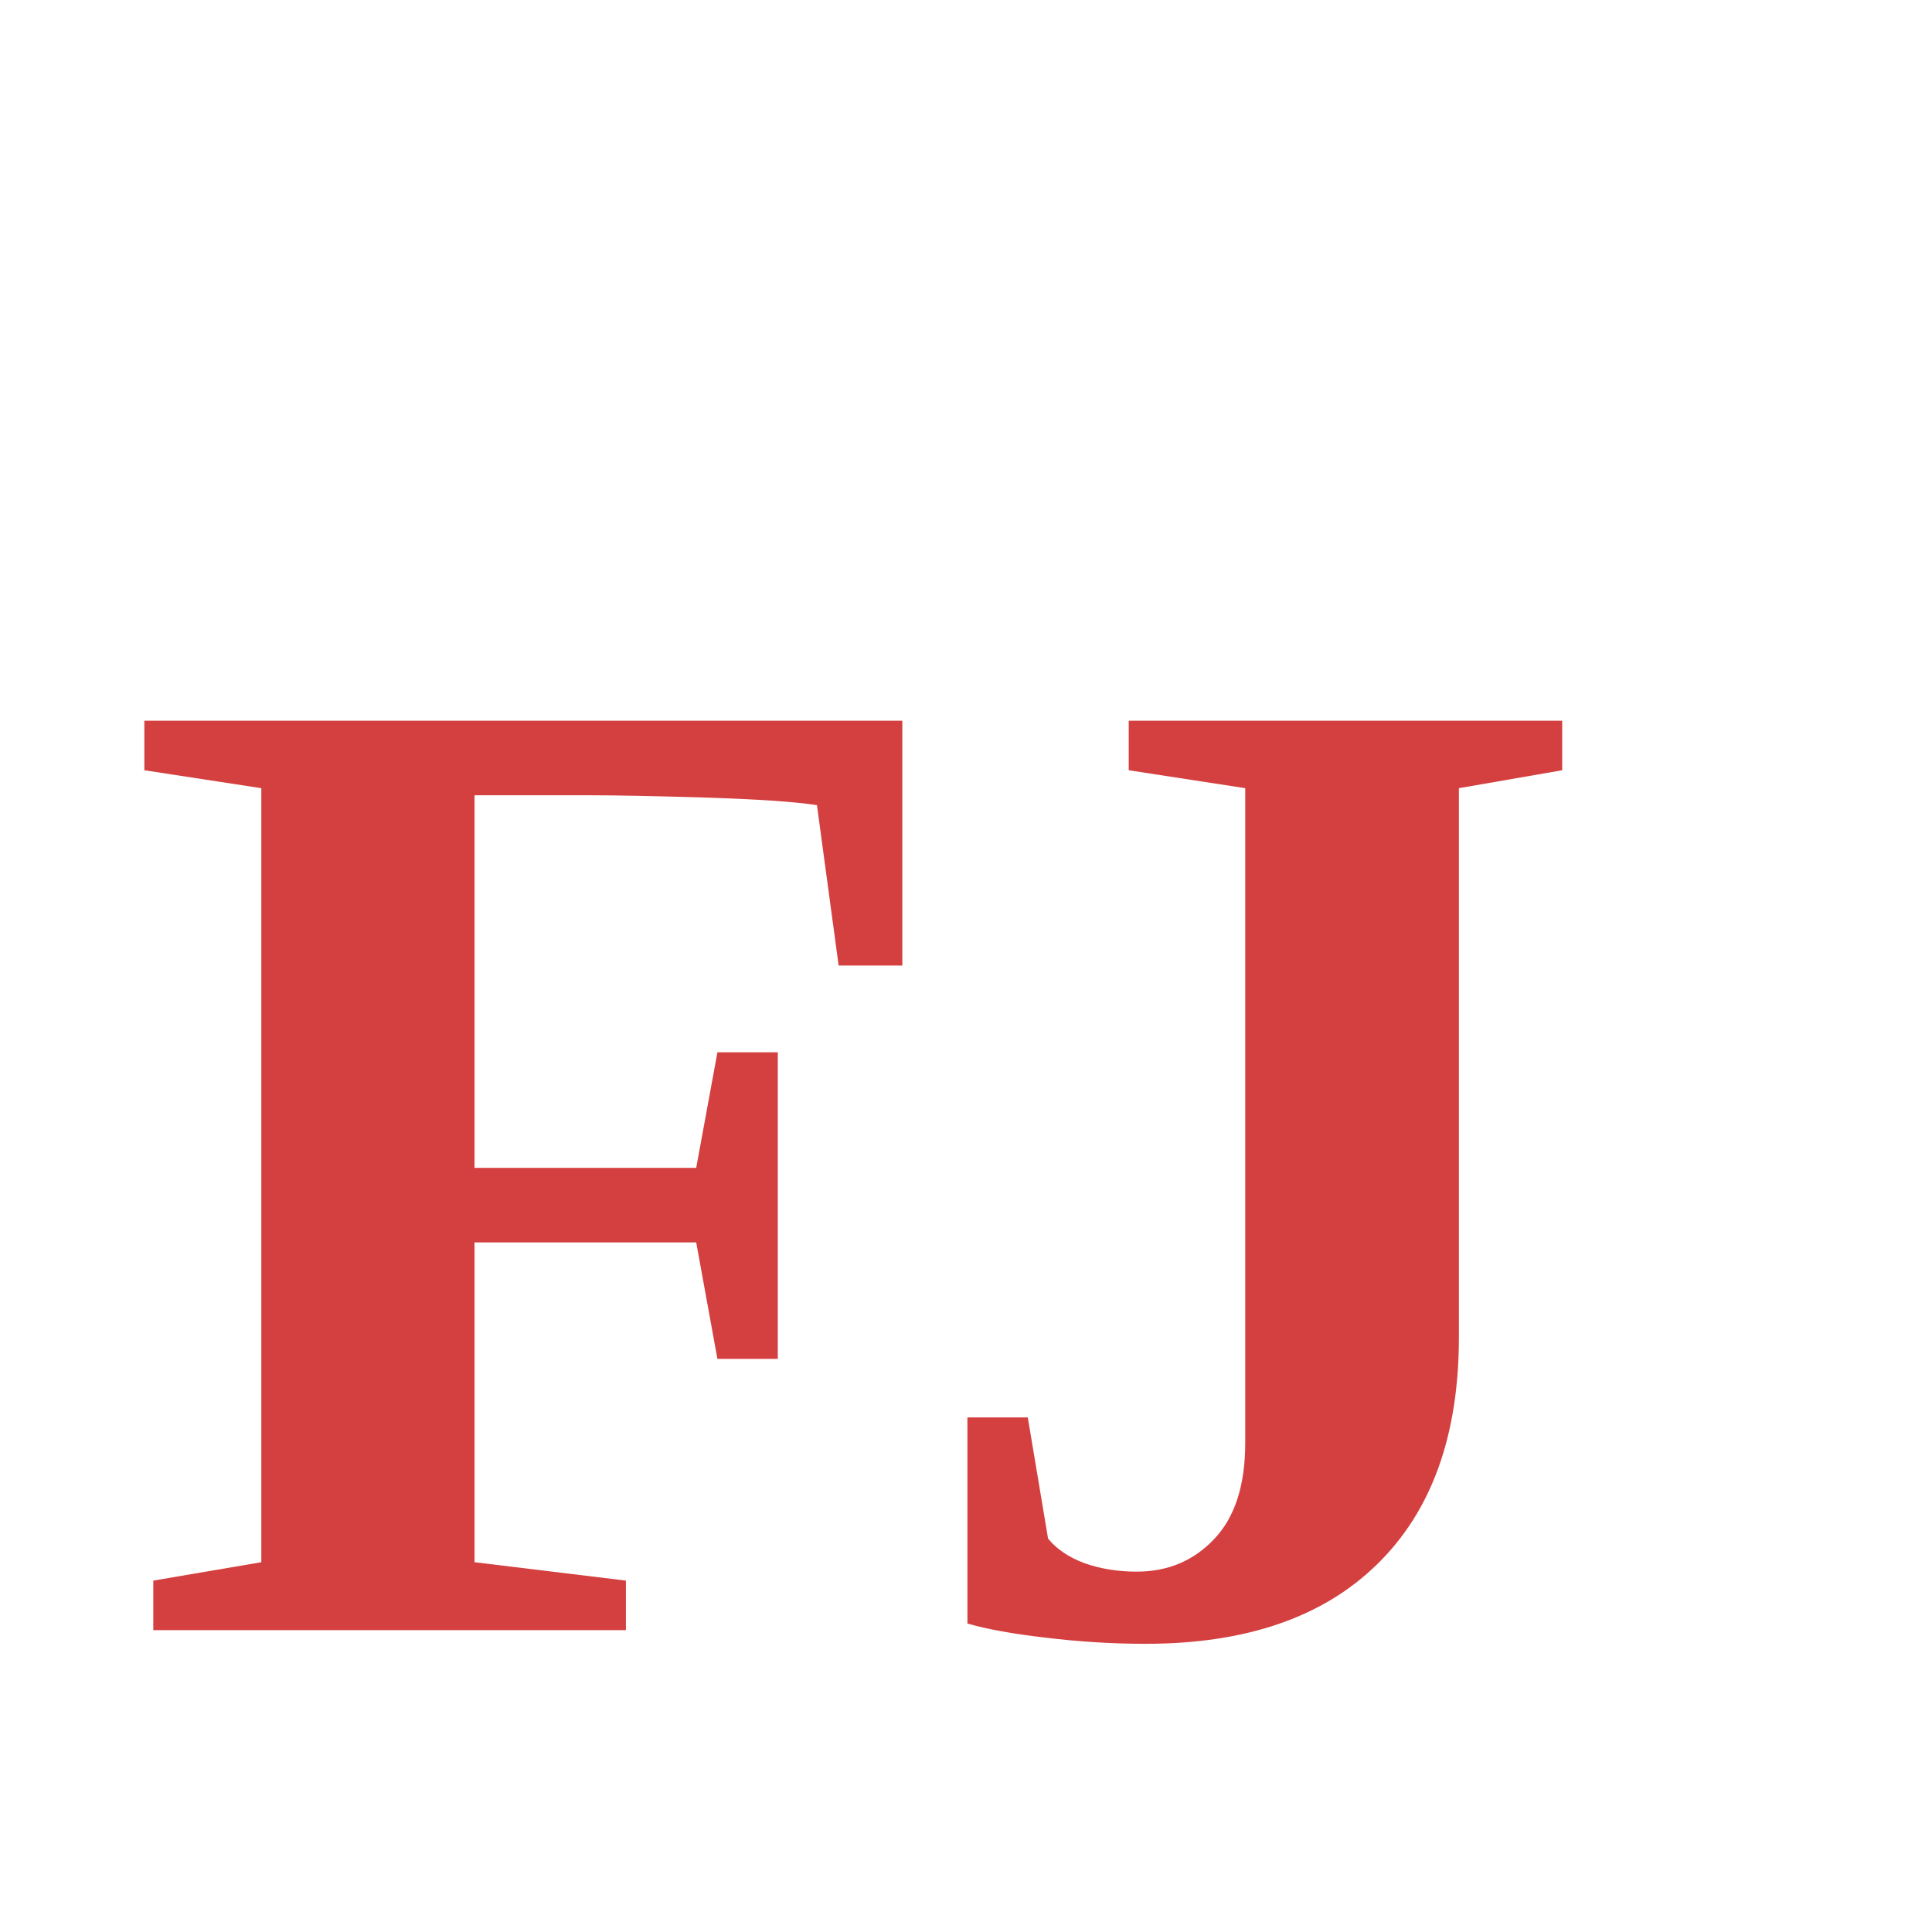
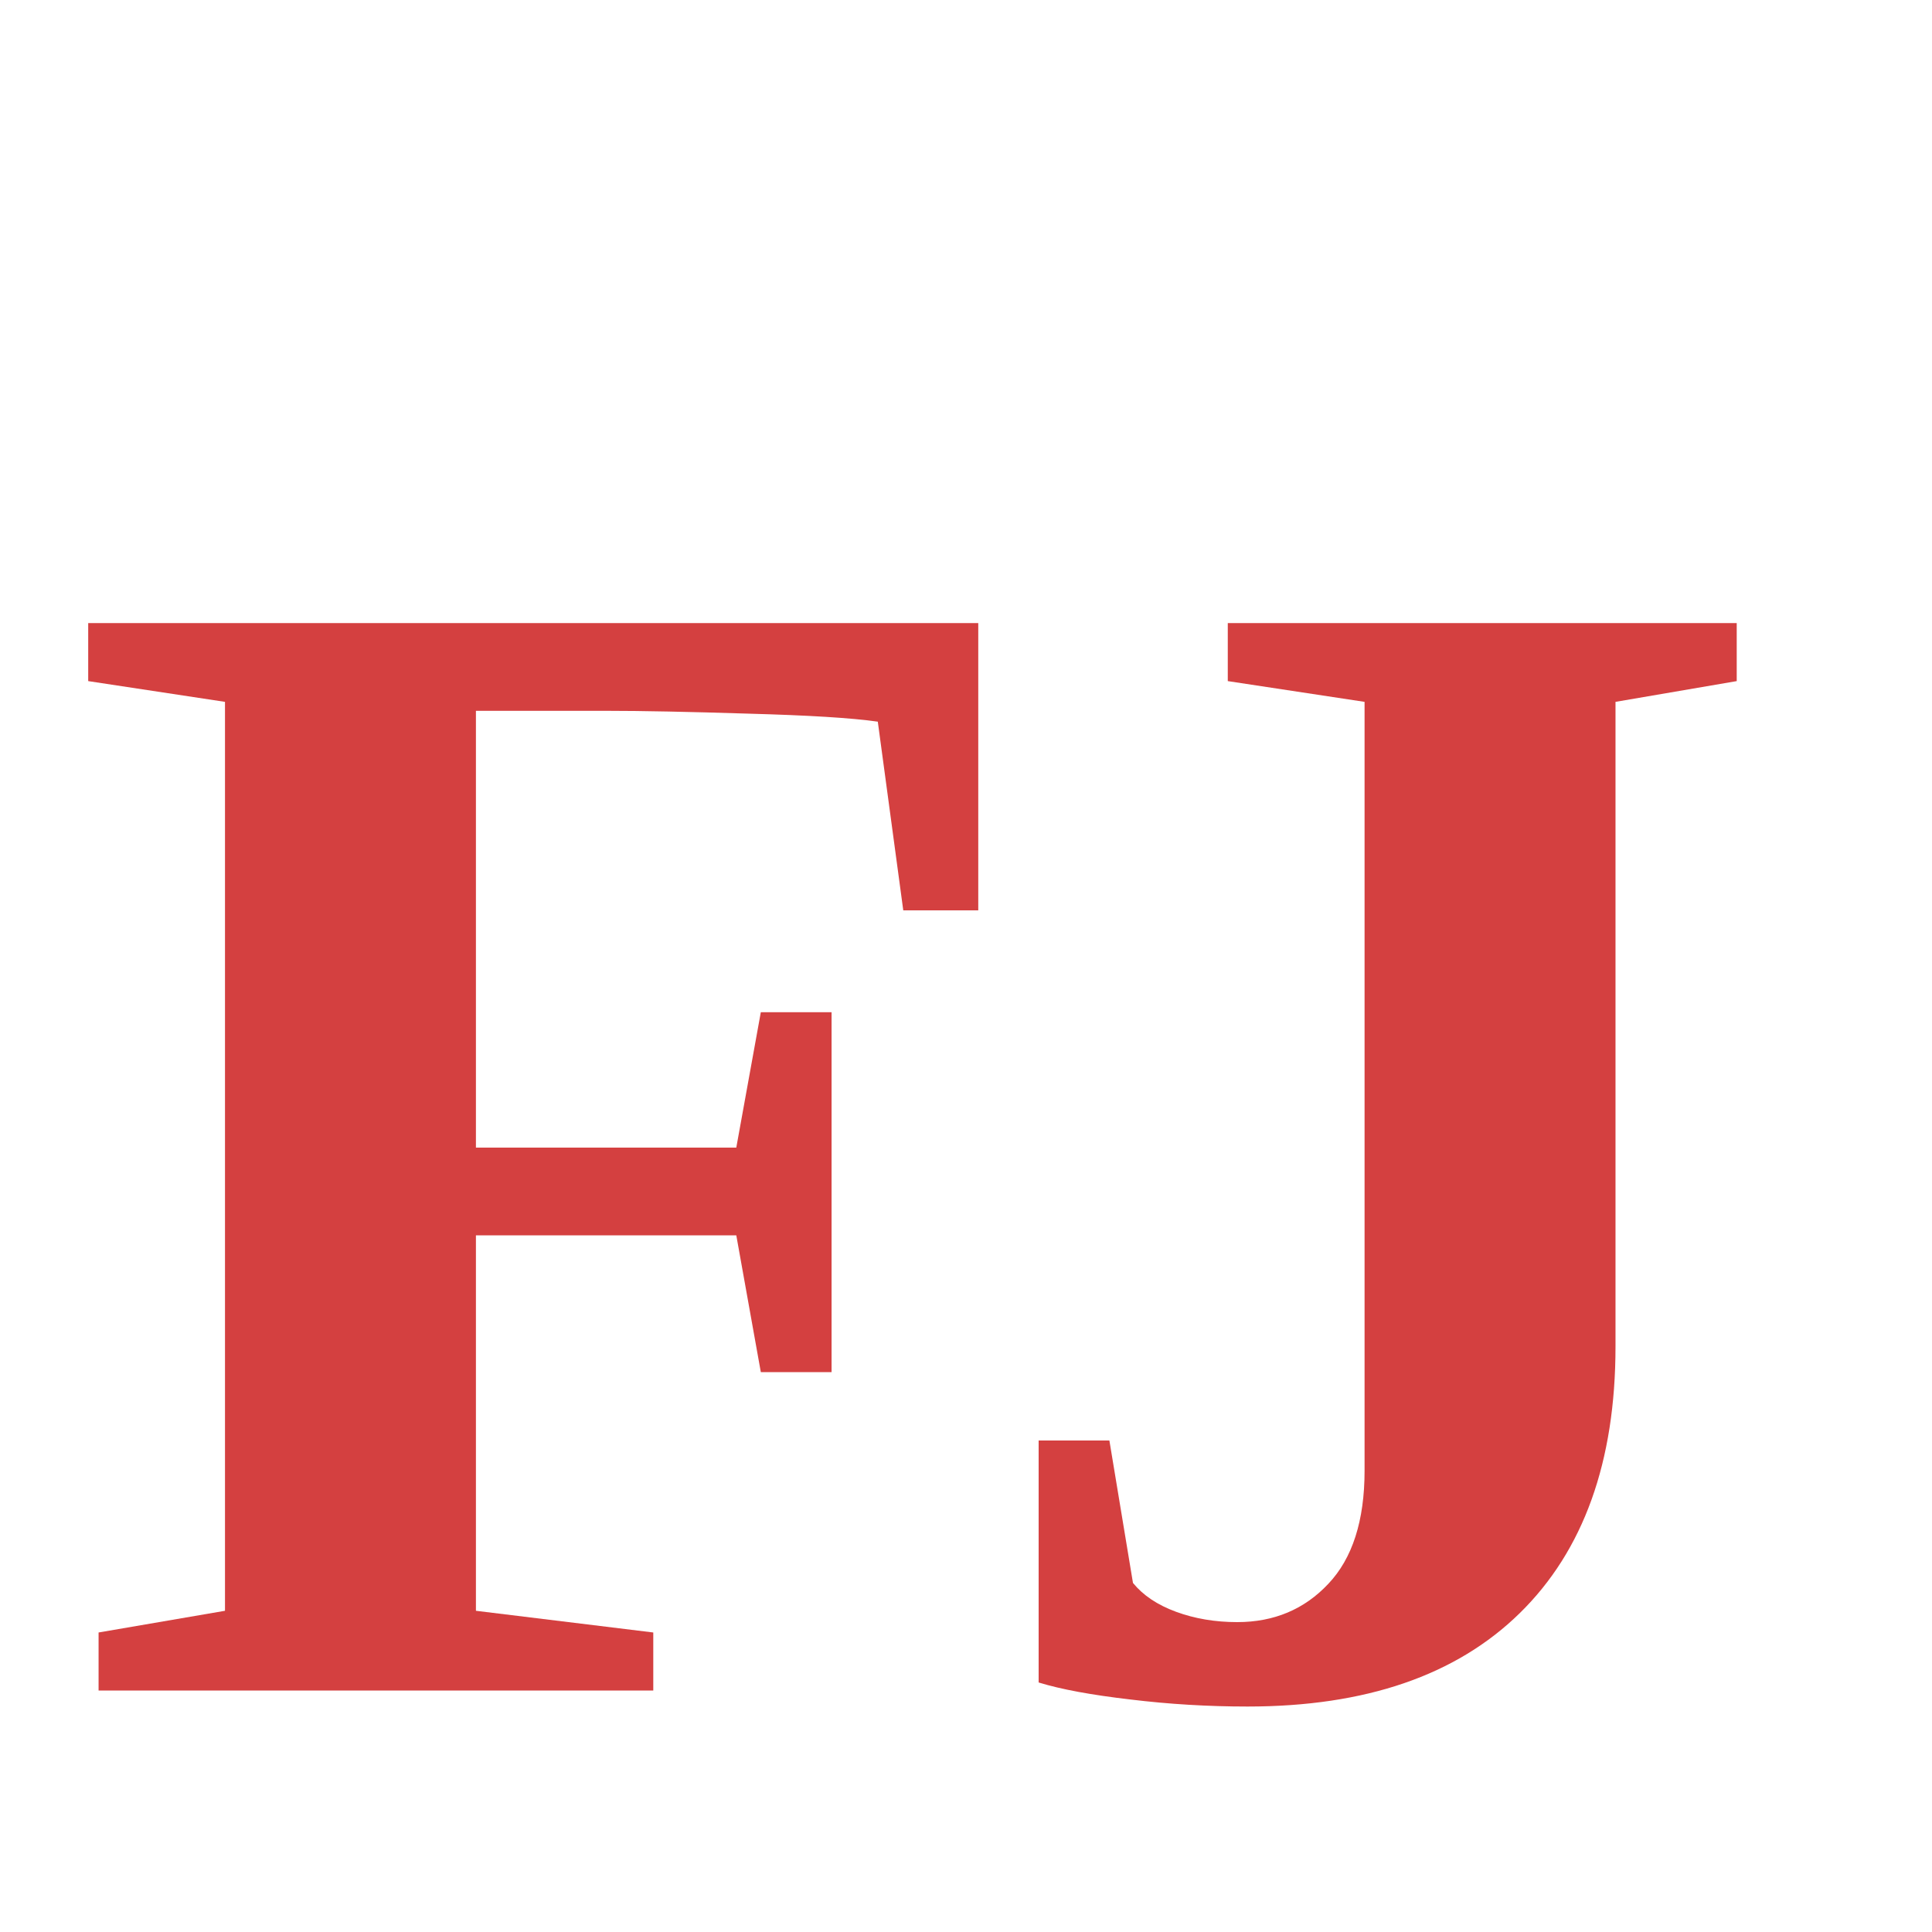
<svg xmlns="http://www.w3.org/2000/svg" viewBox="0 0 64 64">
-   <text x="4" y="54" font-family="'Playfair Display', Georgia, 'Times New Roman', serif" font-weight="900" font-size="46" fill="#D44040">F</text>
-   <text x="30" y="54" font-family="'Playfair Display', Georgia, 'Times New Roman', serif" font-weight="900" font-size="46" fill="#D44040">J</text>
+   <text x="2" y="56" font-family="'Playfair Display', Georgia, 'Times New Roman', serif" font-weight="900" font-size="54" fill="#D44040">F</text>
+   <text x="32" y="56" font-family="'Playfair Display', Georgia, 'Times New Roman', serif" font-weight="900" font-size="54" fill="#D44040">J</text>
</svg>
